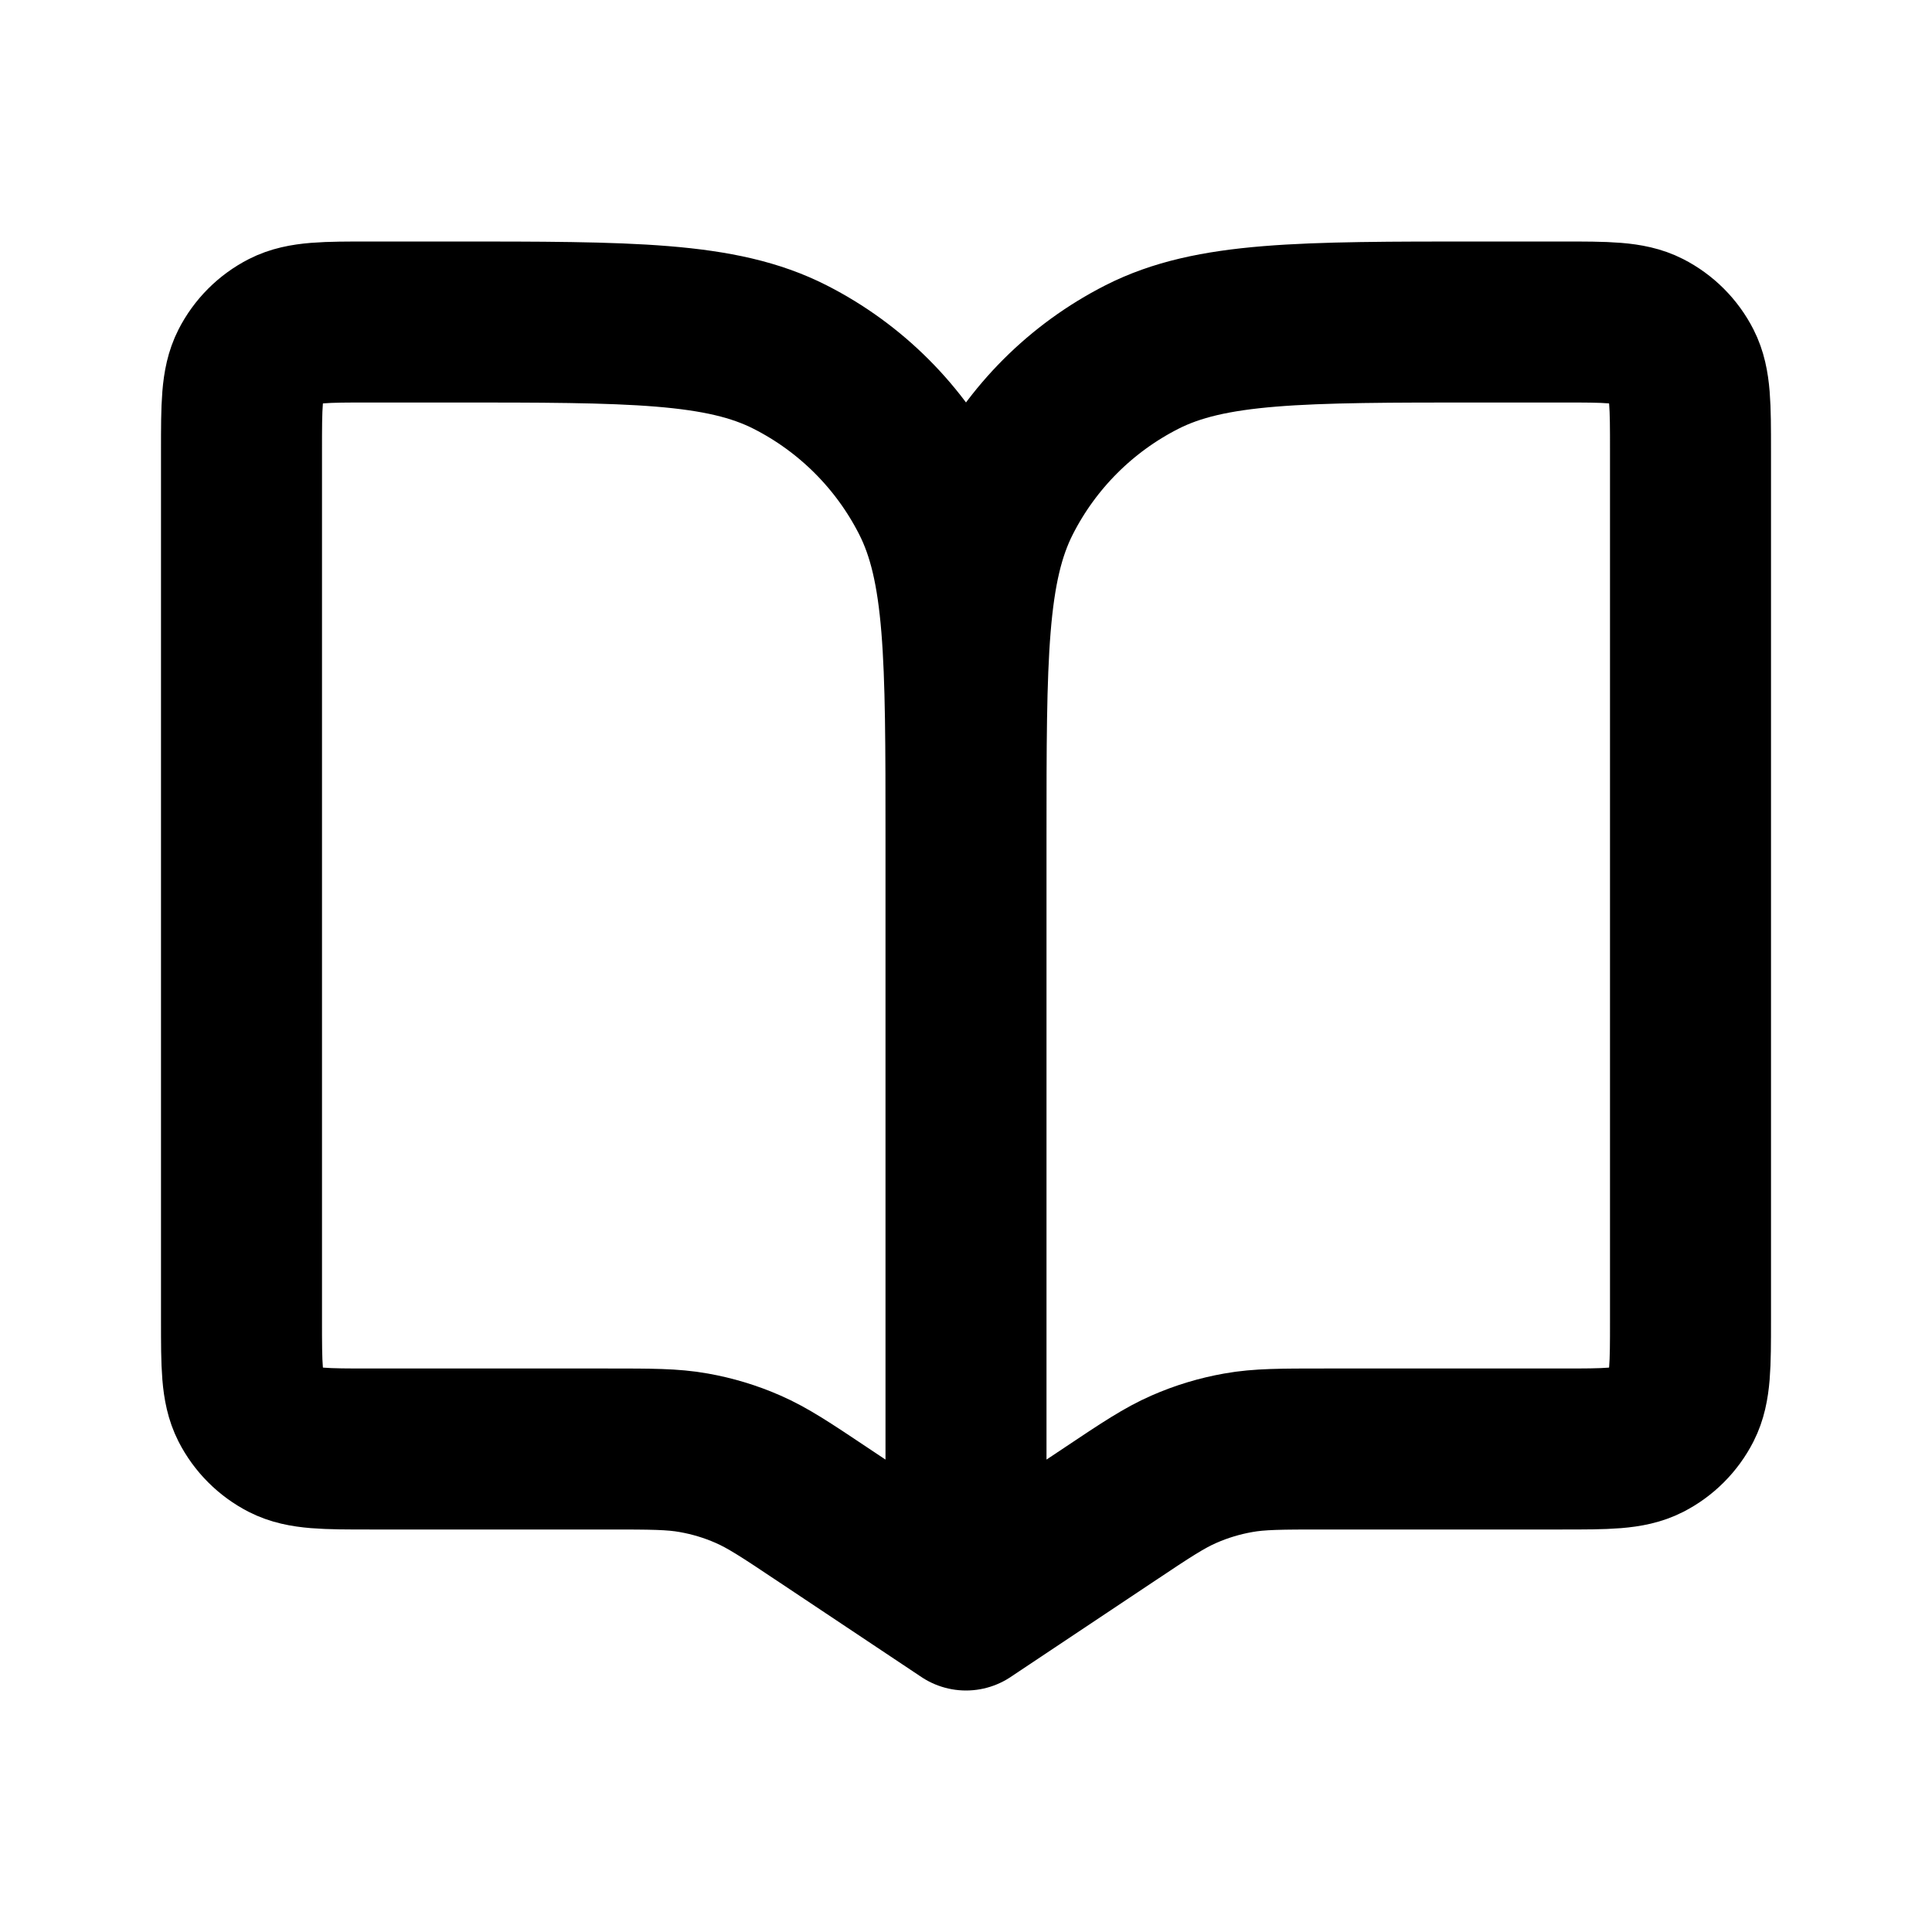
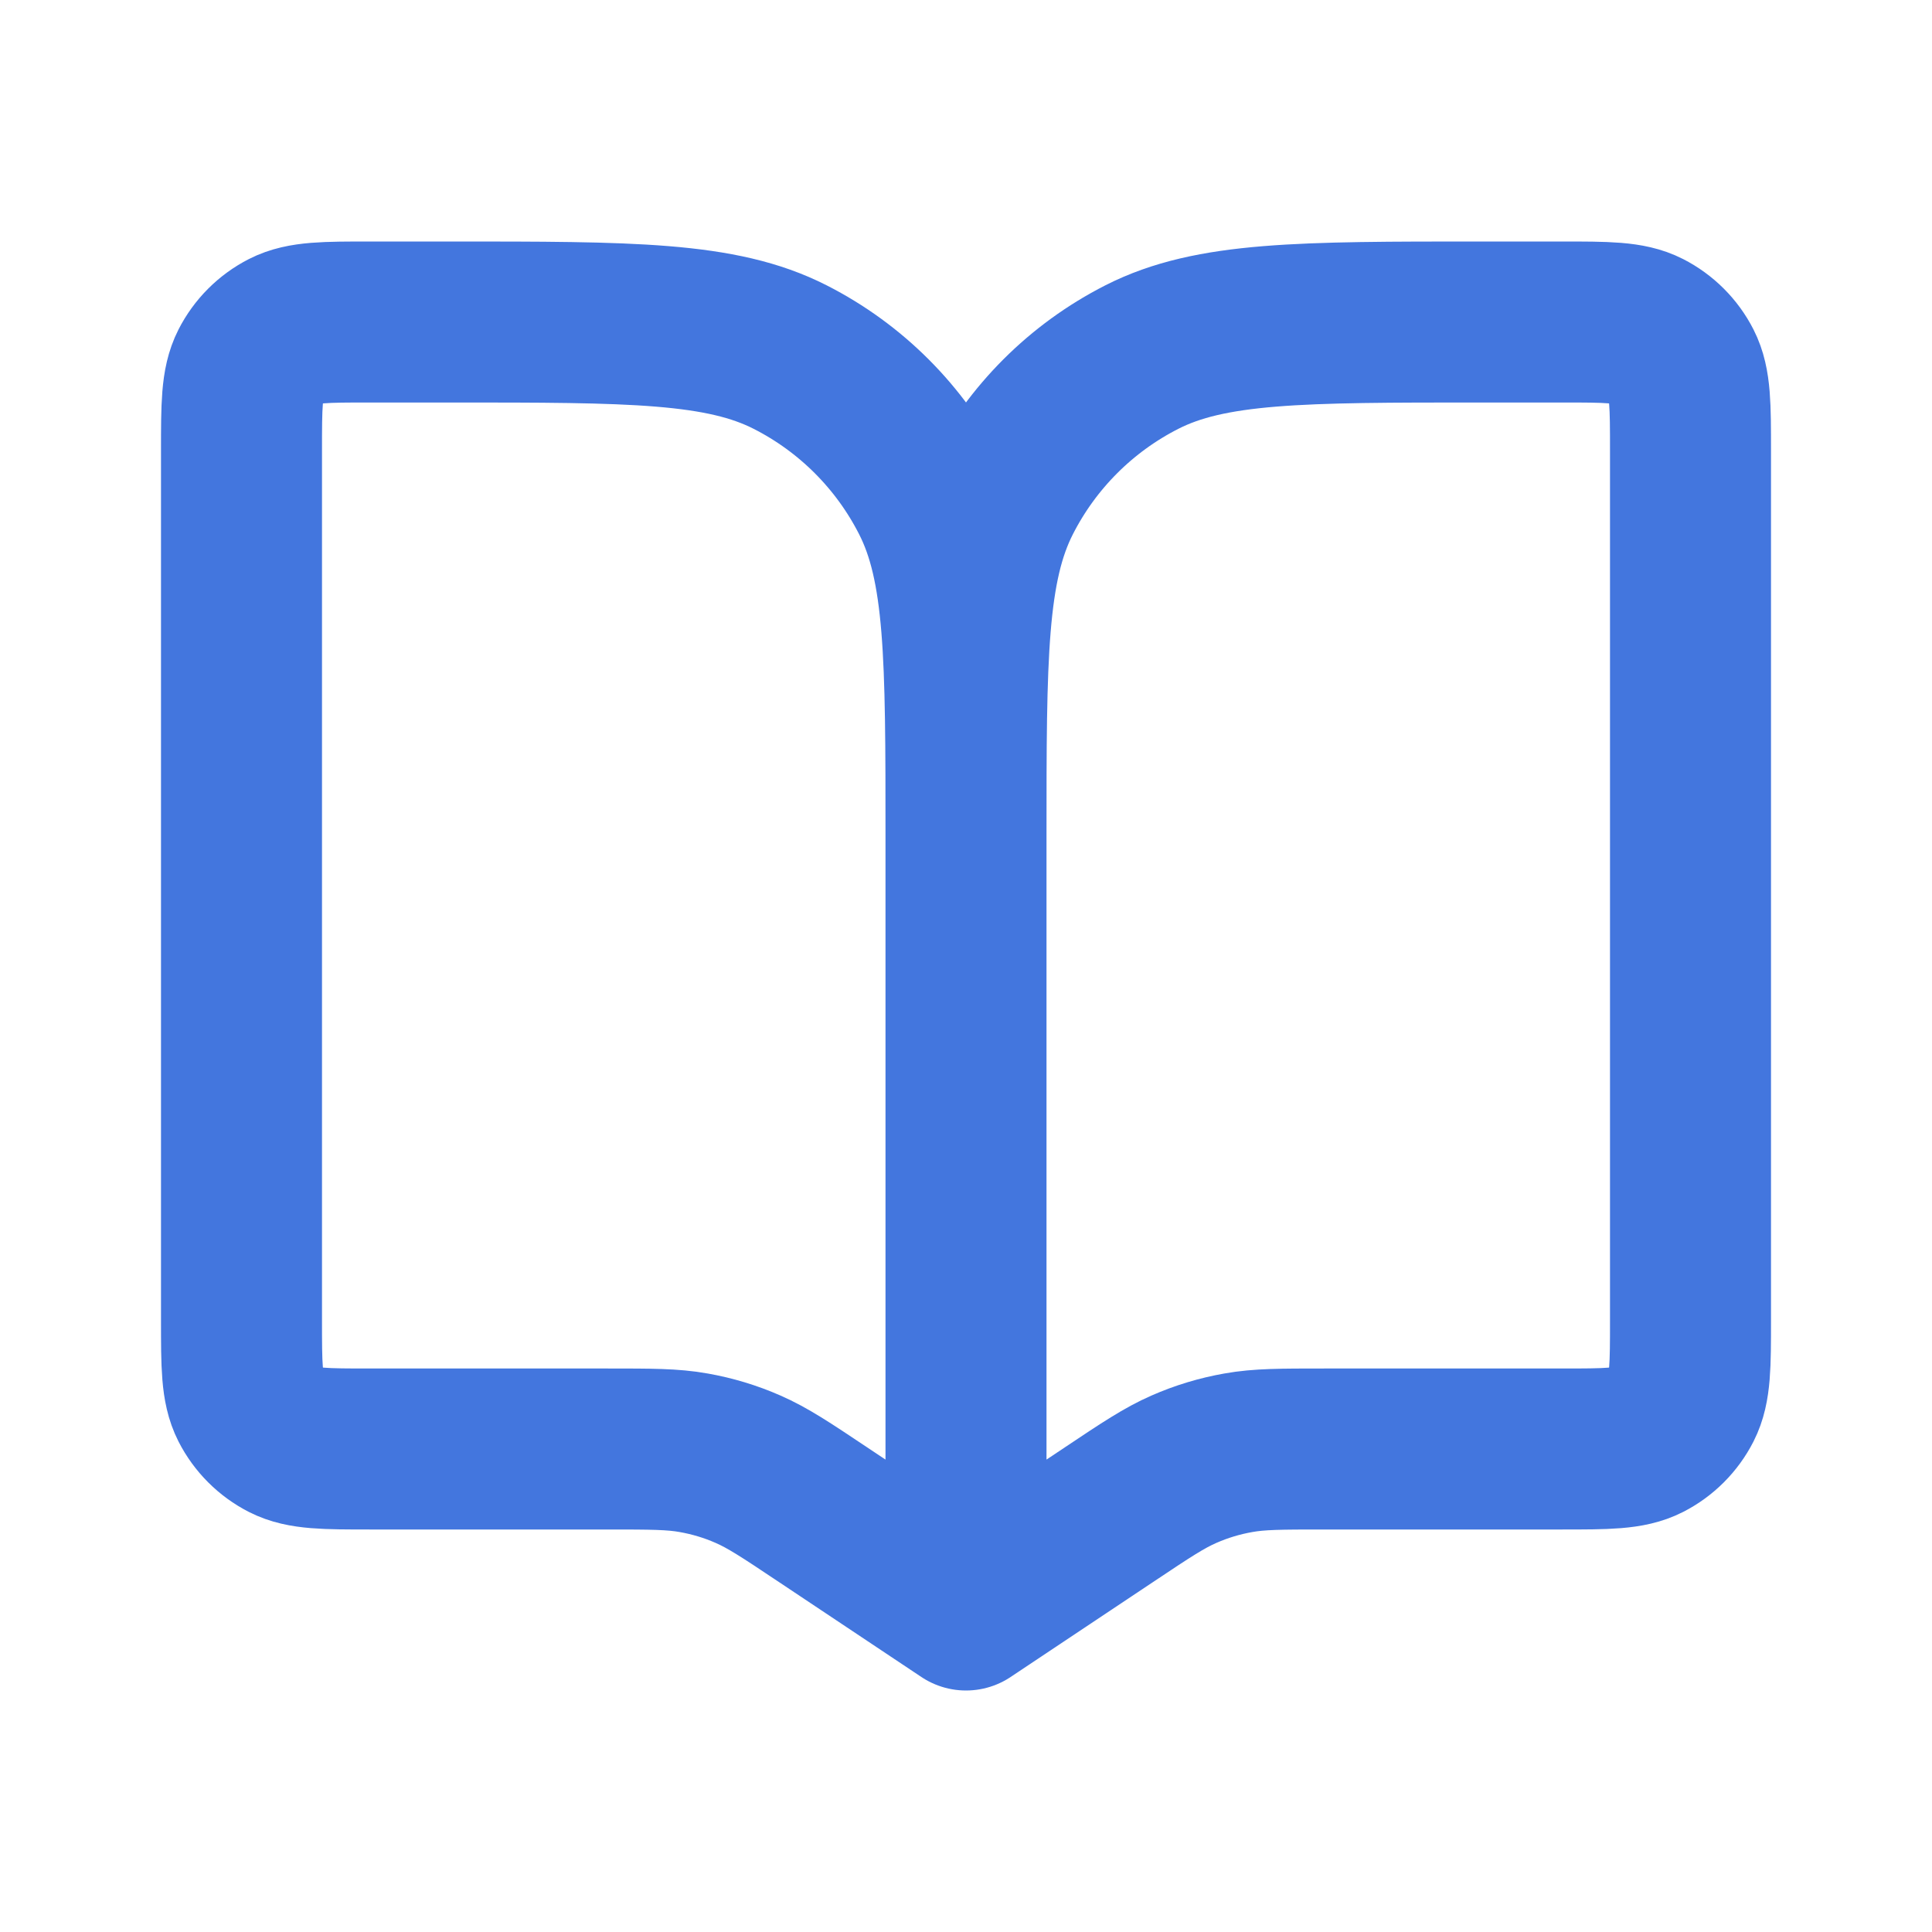
- <svg xmlns="http://www.w3.org/2000/svg" width="800px" height="800px" viewBox="0 0 24 24" fill="none">
-   <path d="M12 10.4V20M12 10.4C12 8.16 12 7.04 11.564 6.184C11.181 5.431 10.569 4.819 9.816 4.436C8.96 4 7.84 4 5.6 4H4.6C4.04 4 3.76 4 3.546 4.109C3.358 4.205 3.205 4.358 3.109 4.546C3 4.76 3 5.04 3 5.6V16.4C3 16.96 3 17.24 3.109 17.454C3.205 17.642 3.358 17.795 3.546 17.891C3.76 18 4.04 18 4.6 18H7.547C8.087 18 8.357 18 8.618 18.047C8.85 18.088 9.076 18.156 9.292 18.251C9.535 18.357 9.76 18.506 10.209 18.806L12 20M12 10.4C12 8.16 12 7.04 12.436 6.184C12.819 5.431 13.431 4.819 14.184 4.436C15.04 4 16.16 4 18.4 4H19.4C19.96 4 20.24 4 20.454 4.109C20.642 4.205 20.795 4.358 20.891 4.546C21 4.76 21 5.04 21 5.6V16.4C21 16.96 21 17.24 20.891 17.454C20.795 17.642 20.642 17.795 20.454 17.891C20.24 18 19.96 18 19.4 18H16.453C15.913 18 15.643 18 15.382 18.047C15.15 18.088 14.924 18.156 14.708 18.251C14.465 18.357 14.24 18.506 13.791 18.806L12 20" stroke="#000000" stroke-width="2" stroke-linecap="round" stroke-linejoin="round" />
+ <svg xmlns="http://www.w3.org/2000/svg" viewBox="0 0 24 24" fill="none">
+   <path d="M12 10.4V20M12 10.4C12 8.16 12 7.04 11.564 6.184C11.181 5.431 10.569 4.819 9.816 4.436C8.96 4 7.84 4 5.6 4H4.6C4.04 4 3.76 4 3.546 4.109C3.358 4.205 3.205 4.358 3.109 4.546C3 4.76 3 5.04 3 5.6V16.4C3 16.96 3 17.24 3.109 17.454C3.205 17.642 3.358 17.795 3.546 17.891C3.76 18 4.04 18 4.6 18H7.547C8.087 18 8.357 18 8.618 18.047C8.85 18.088 9.076 18.156 9.292 18.251C9.535 18.357 9.76 18.506 10.209 18.806L12 20M12 10.4C12 8.16 12 7.04 12.436 6.184C12.819 5.431 13.431 4.819 14.184 4.436C15.04 4 16.16 4 18.4 4H19.4C19.96 4 20.24 4 20.454 4.109C20.642 4.205 20.795 4.358 20.891 4.546C21 4.76 21 5.04 21 5.6V16.4C21 16.96 21 17.24 20.891 17.454C20.795 17.642 20.642 17.795 20.454 17.891C20.24 18 19.96 18 19.4 18H16.453C15.913 18 15.643 18 15.382 18.047C15.15 18.088 14.924 18.156 14.708 18.251C14.465 18.357 14.24 18.506 13.791 18.806L12 20" stroke="#4376de" stroke-width="2" stroke-linecap="round" stroke-linejoin="round" />
</svg>
